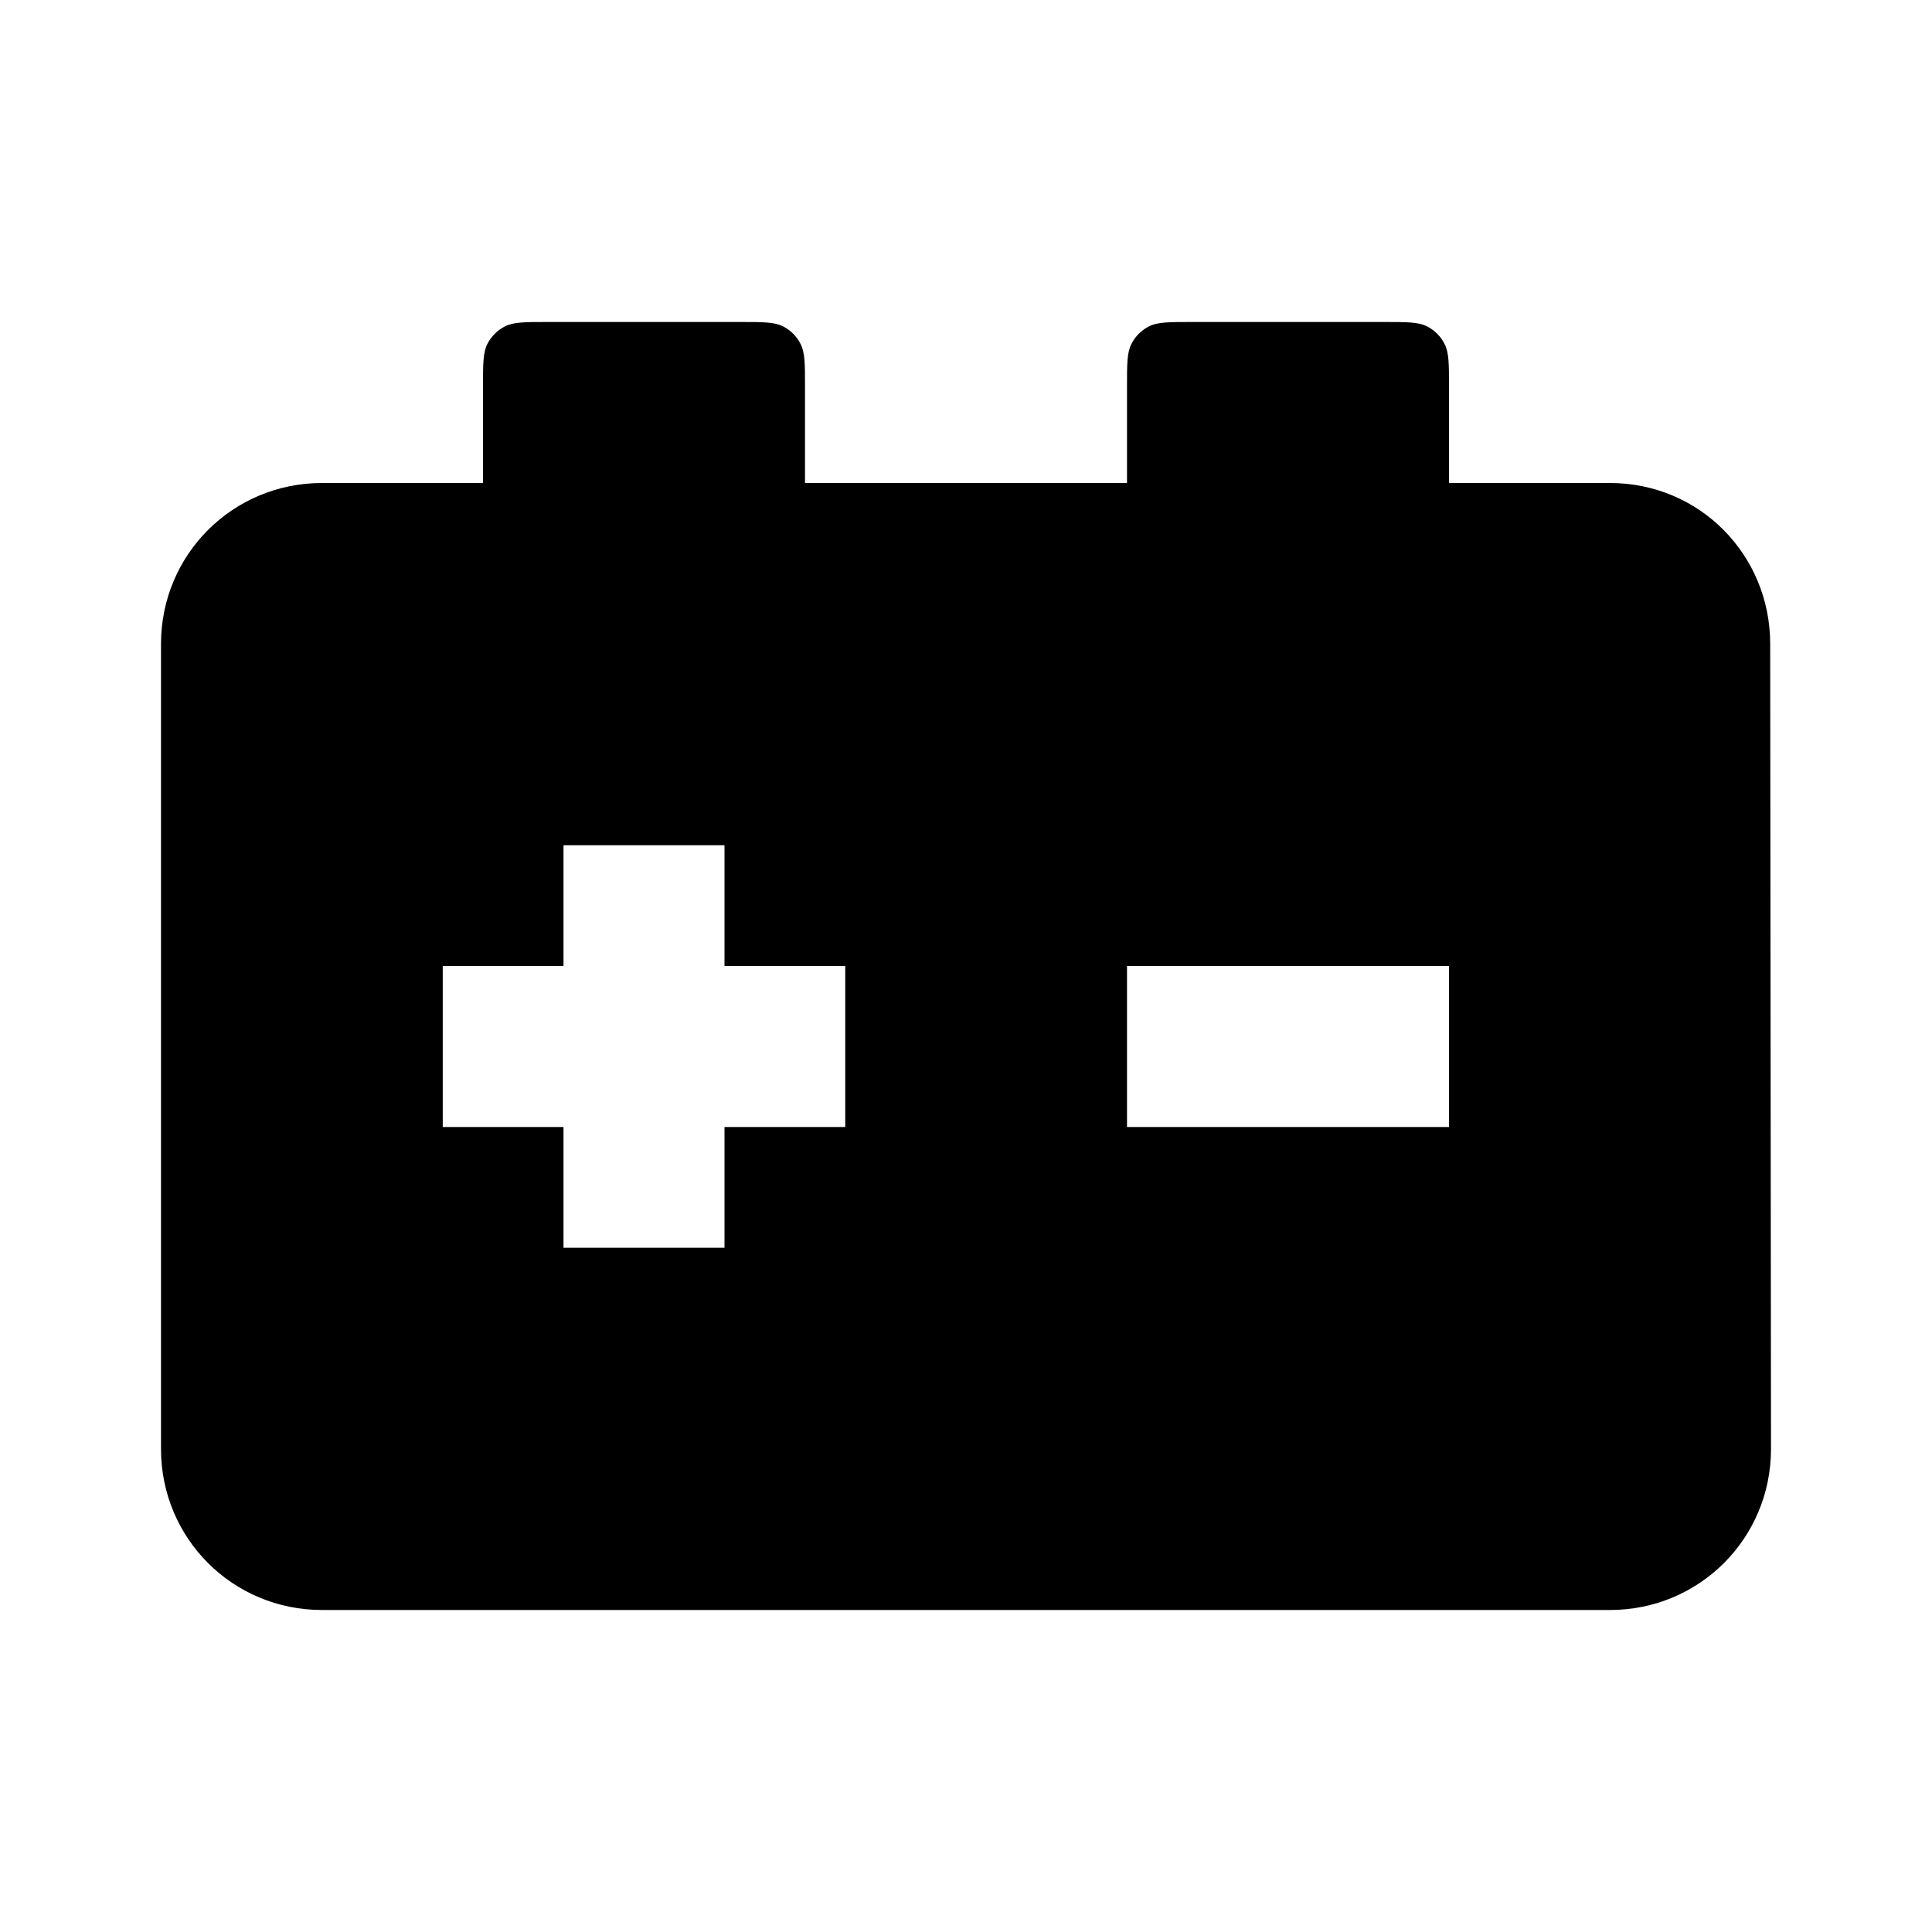
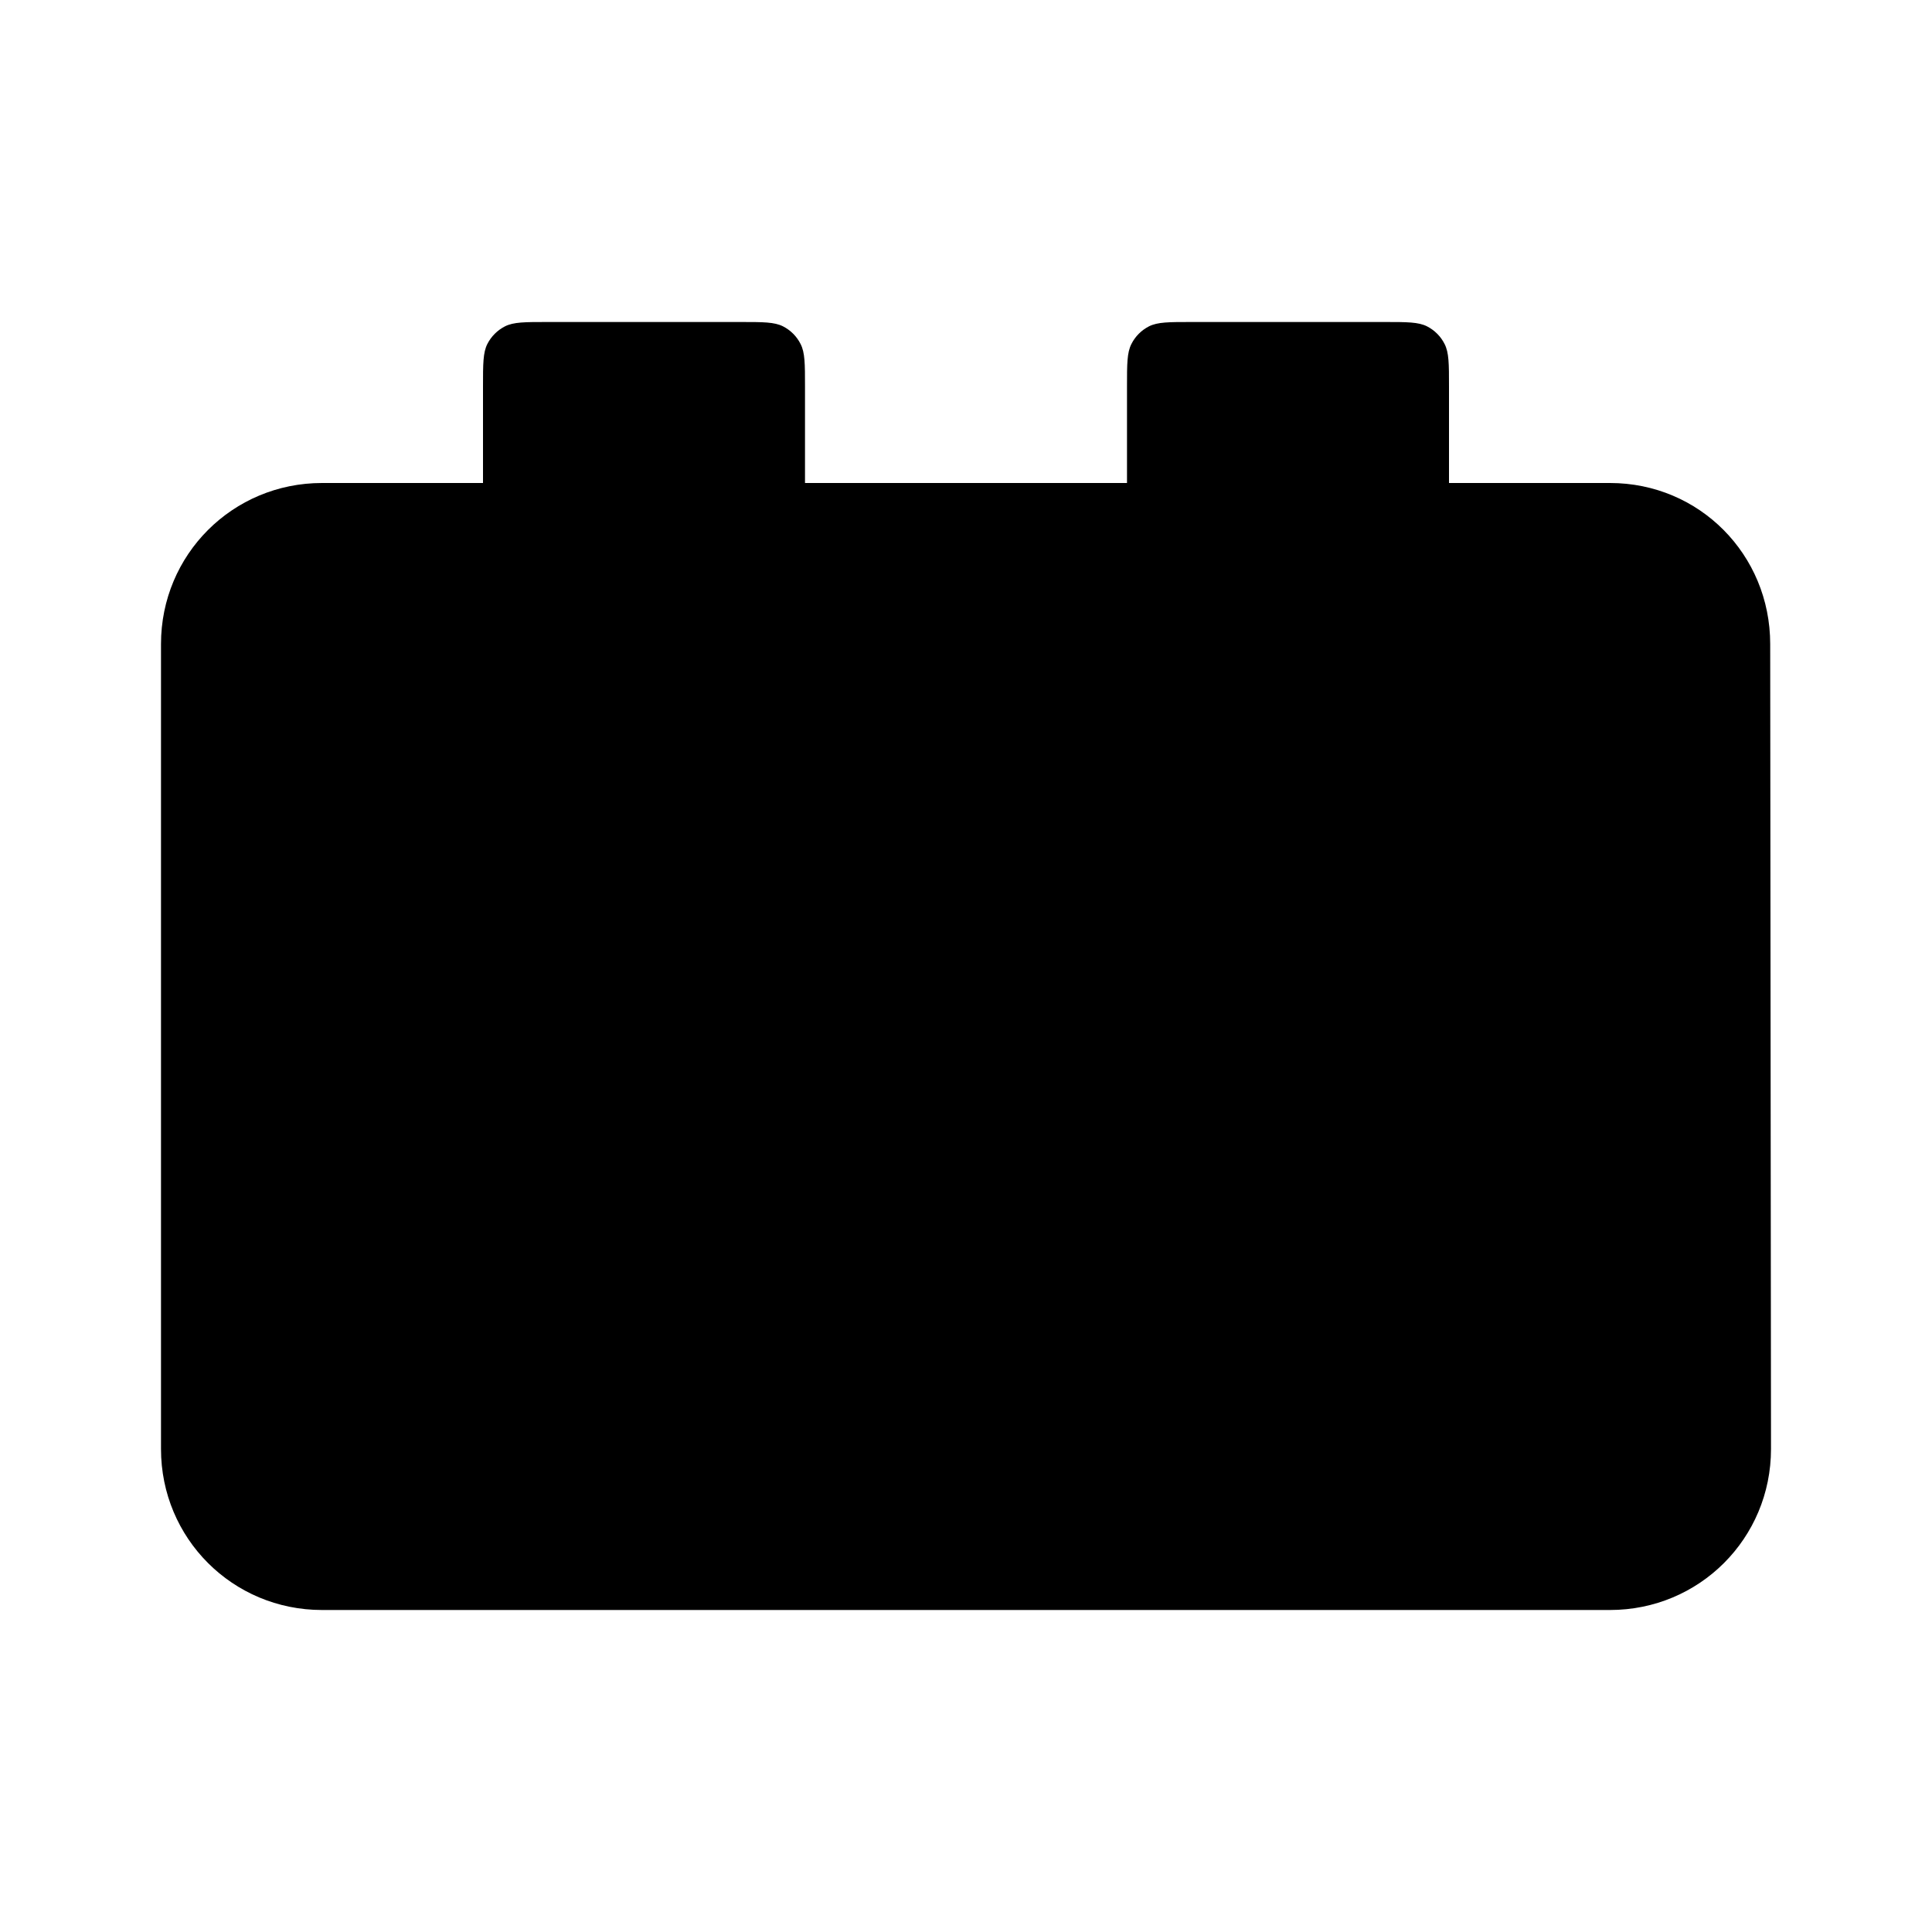
<svg xmlns="http://www.w3.org/2000/svg" width="24" height="24" viewBox="0 0 24 24">
-   <path fill-rule="evenodd" clip-rule="evenodd" d="M17.945 4.273C18 4.38 18 4.52 18 4.8V6H20C21.11 6 21.99 6.89 21.99 8L22 18C22 19.11 21.11 20 20 20H4C2.89 20 2 19.11 2 18V8C2 6.89 2.89 6 4 6H6V4.8C6 4.52 6 4.38 6.054 4.273C6.102 4.179 6.179 4.102 6.273 4.054C6.38 4 6.52 4 6.8 4H9.2C9.48 4 9.62 4 9.727 4.054C9.821 4.102 9.898 4.179 9.945 4.273C10 4.38 10 4.52 10 4.8V6H14V4.8C14 4.52 14 4.38 14.055 4.273C14.102 4.179 14.179 4.102 14.273 4.054C14.38 4 14.52 4 14.8 4H17.2C17.48 4 17.62 4 17.727 4.054C17.821 4.102 17.898 4.179 17.945 4.273ZM14 12H18V14H14V12ZM7 12H5.5V14H7V15.5H9V14H10.5V12H9V10.5H7V12Z" />
+   <path fill-rule="evenodd" clip-rule="evenodd" d="M17.945 4.273C18 4.38 18 4.52 18 4.8V6H20C21.11 6 21.99 6.89 21.99 8L22 18C22 19.11 21.11 20 20 20H4C2.89 20 2 19.11 2 18V8C2 6.89 2.89 6 4 6H6V4.8C6 4.52 6 4.38 6.054 4.273C6.102 4.179 6.179 4.102 6.273 4.054C6.38 4 6.52 4 6.8 4H9.2C9.48 4 9.62 4 9.727 4.054C9.821 4.102 9.898 4.179 9.945 4.273C10 4.38 10 4.52 10 4.8V6H14V4.8C14 4.52 14 4.38 14.055 4.273C14.102 4.179 14.179 4.102 14.273 4.054C14.38 4 14.52 4 14.8 4H17.2C17.48 4 17.62 4 17.727 4.054C17.821 4.102 17.898 4.179 17.945 4.273Z" />
</svg>
